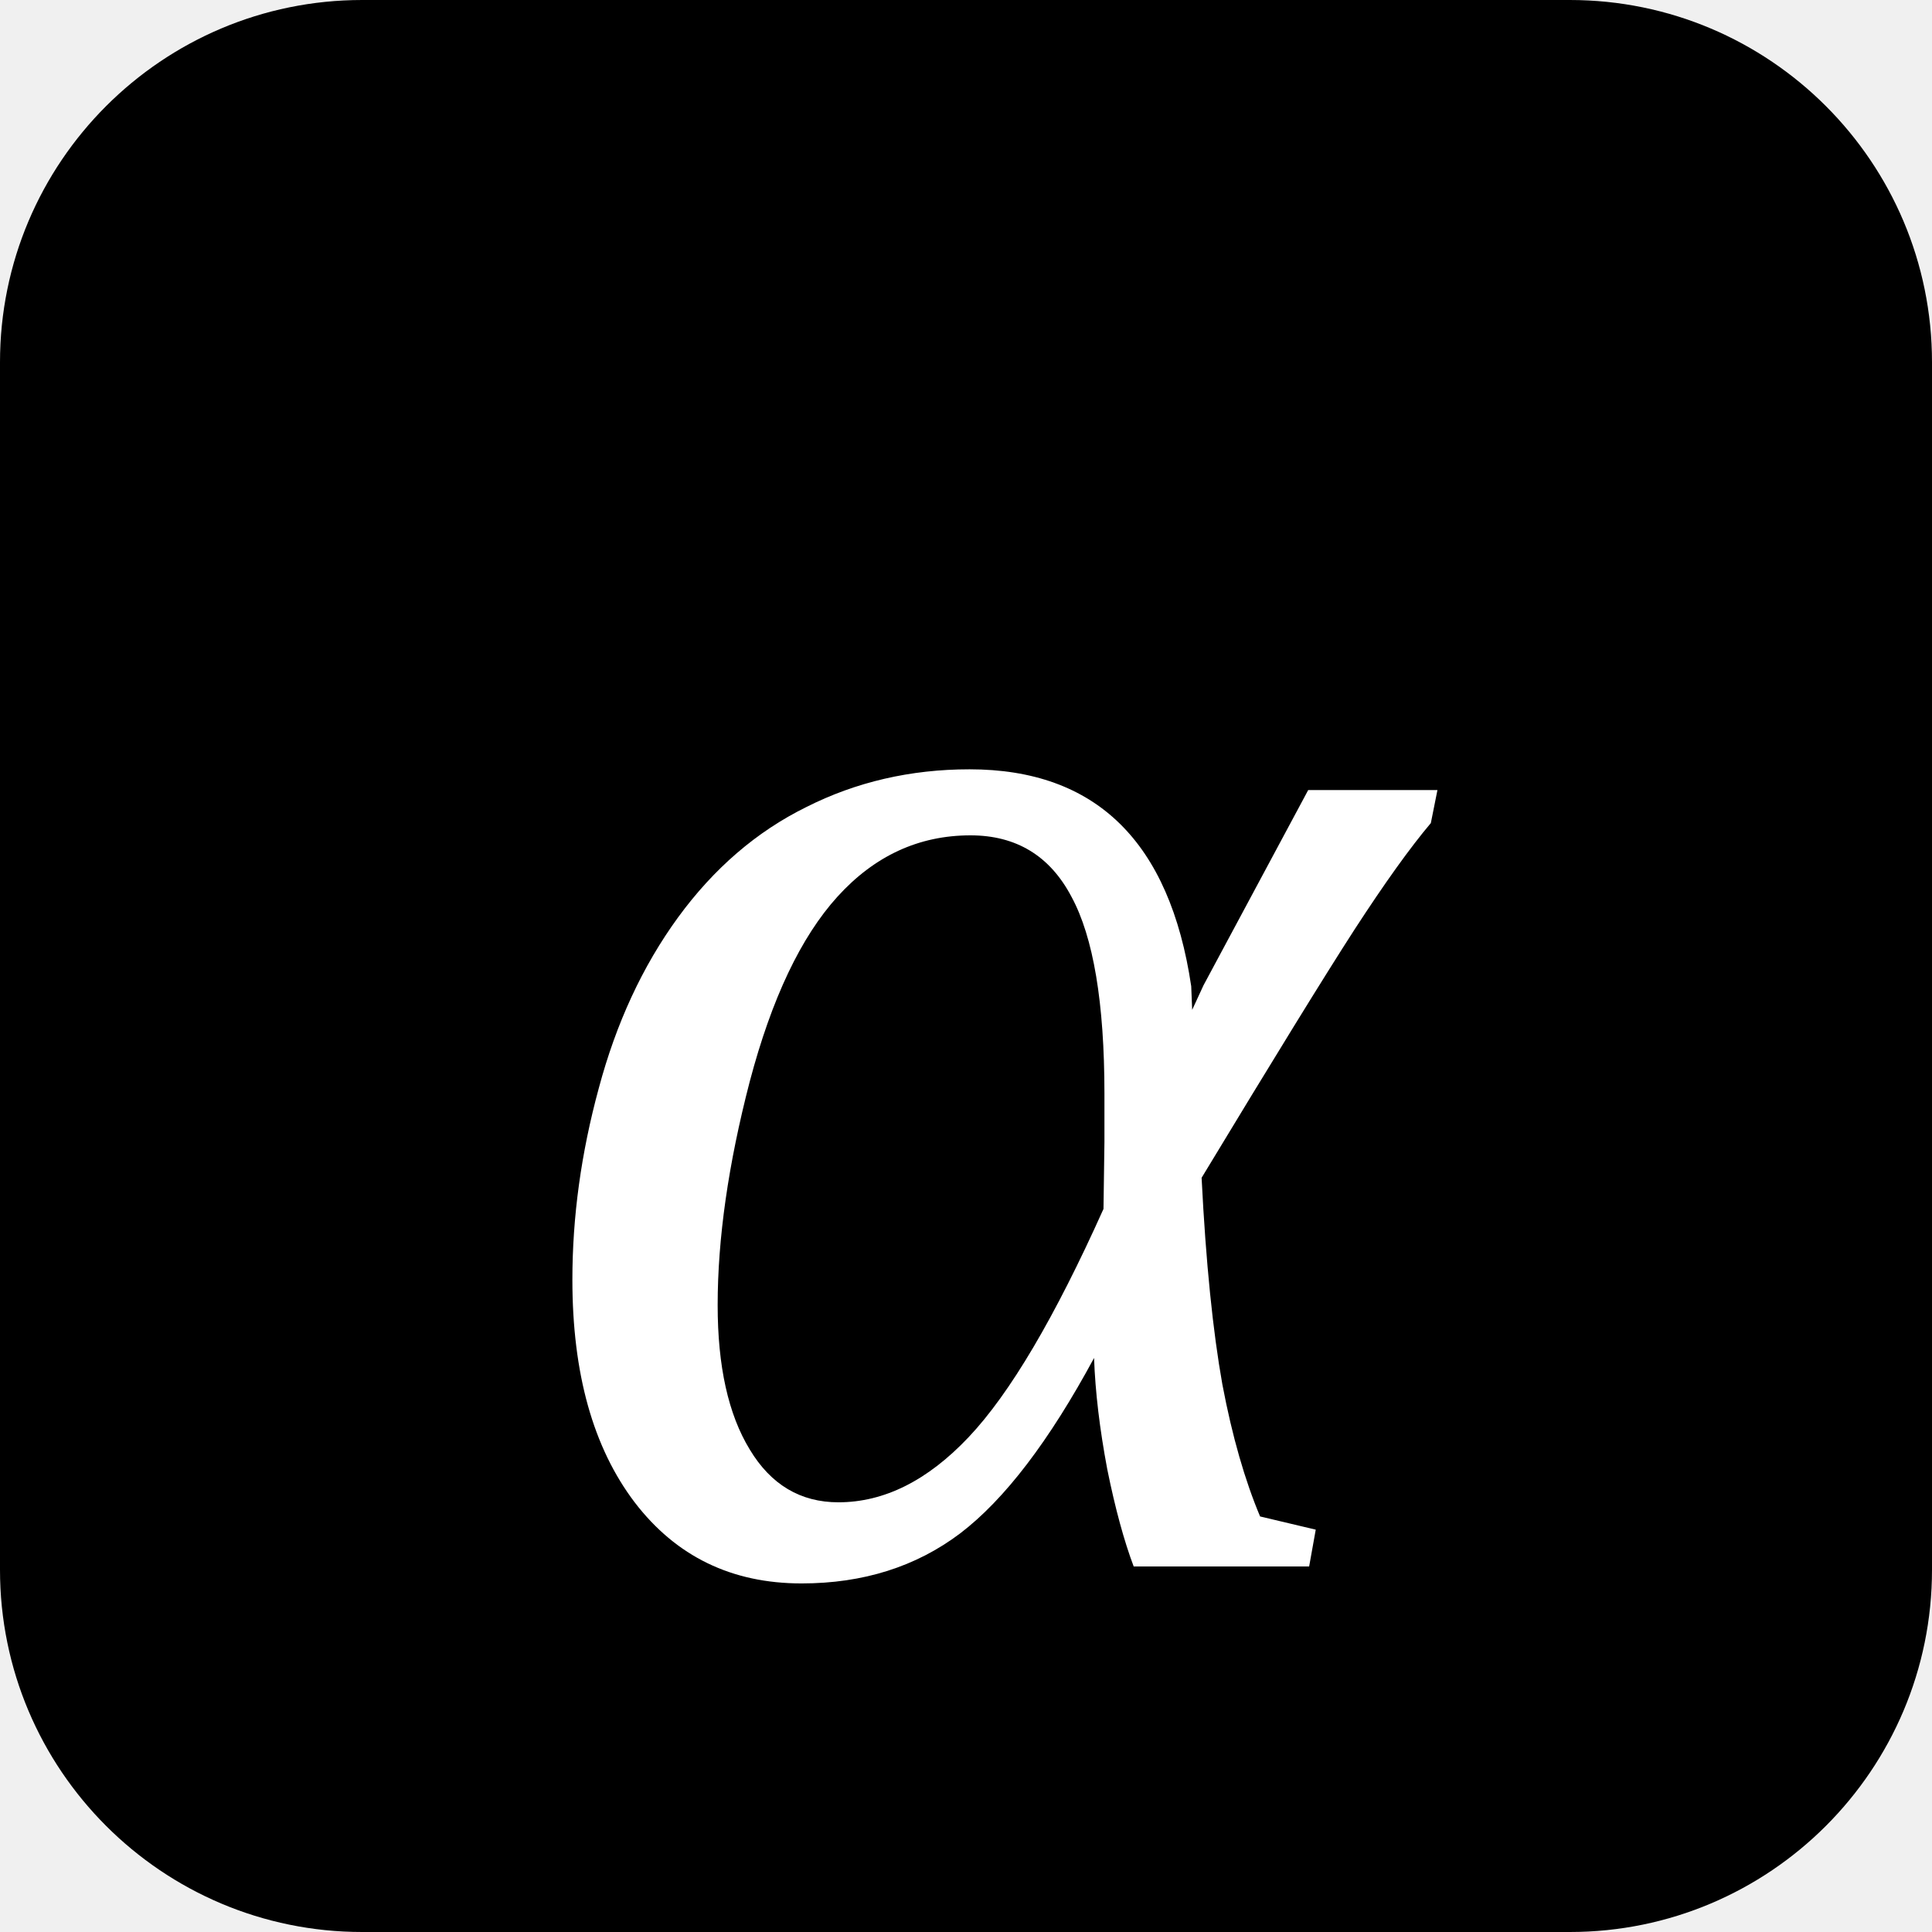
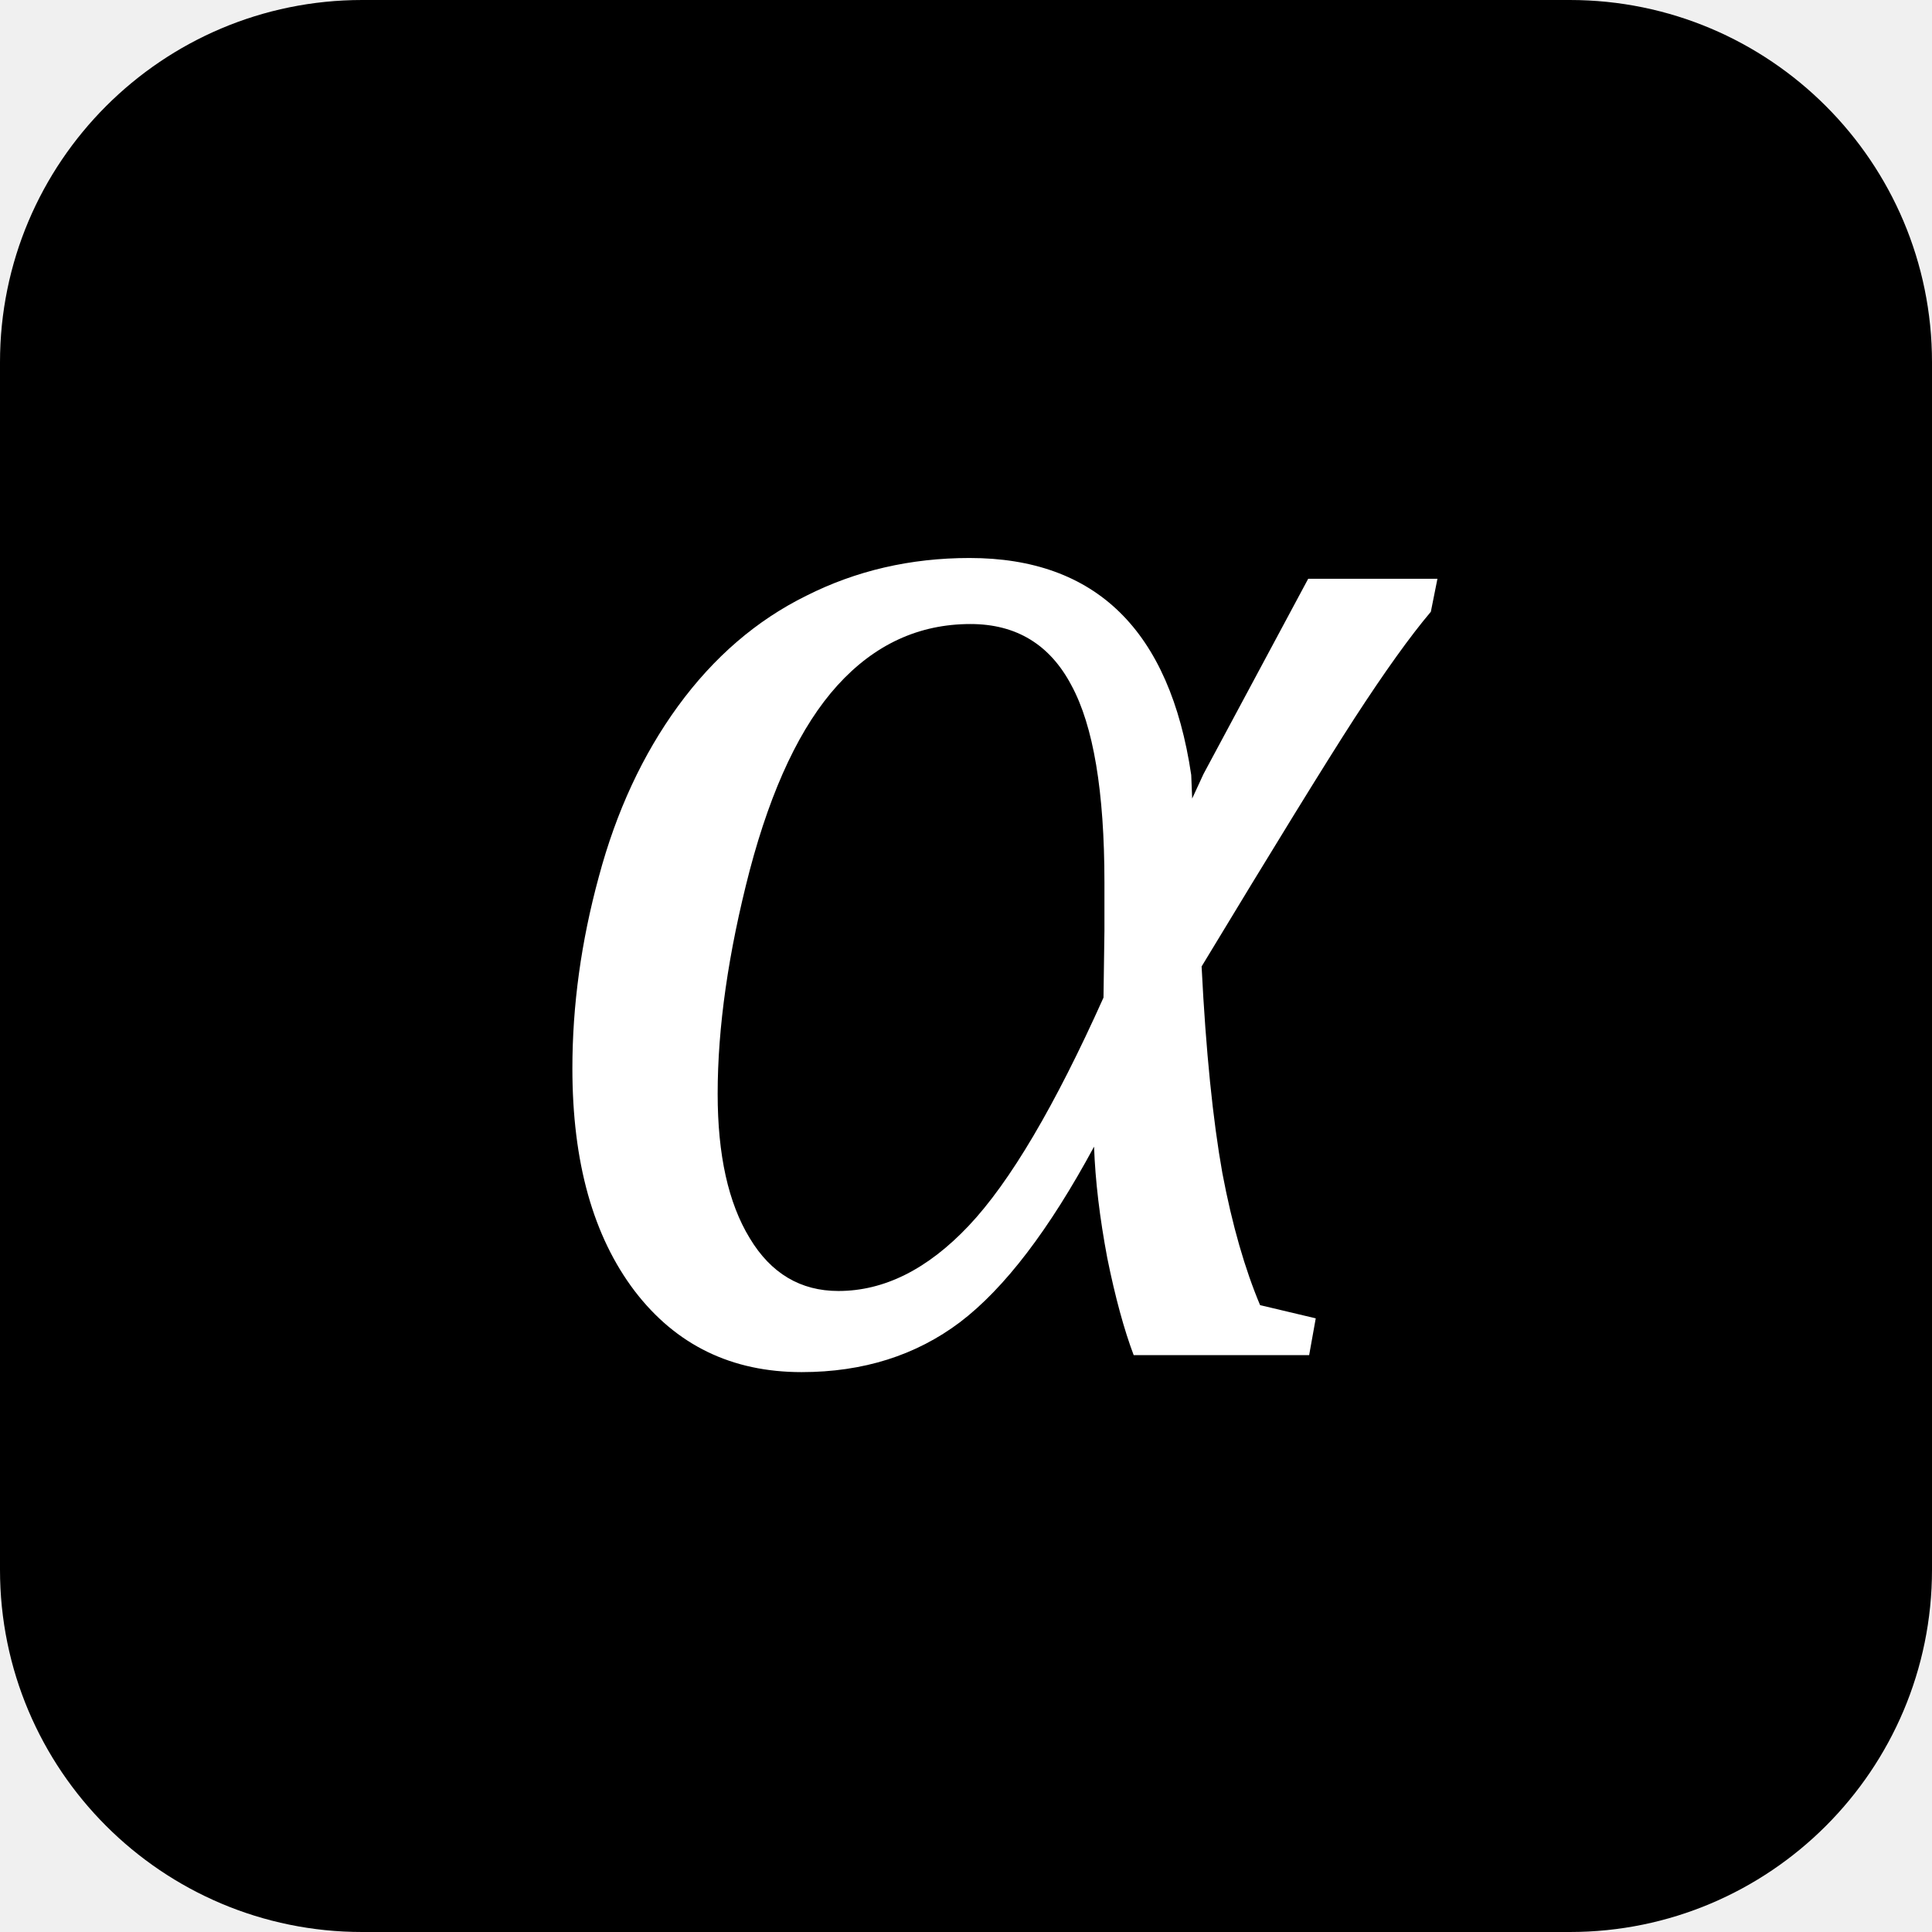
<svg xmlns="http://www.w3.org/2000/svg" viewBox="0 0 32 32" width="32" height="32">
  <rect width="32" height="32" rx="6" fill="#000000" />
-   <text x="16" y="16.5" text-anchor="middle" dominant-baseline="central" fill="white" font-family="Georgia, 'Times New Roman', serif" font-style="italic" font-size="28">α</text>
+   <text x="16" y="13" text-anchor="middle" dominant-baseline="central" fill="white" font-family="Georgia, 'Times New Roman', serif" font-style="italic" font-size="28">α</text>
</svg>
